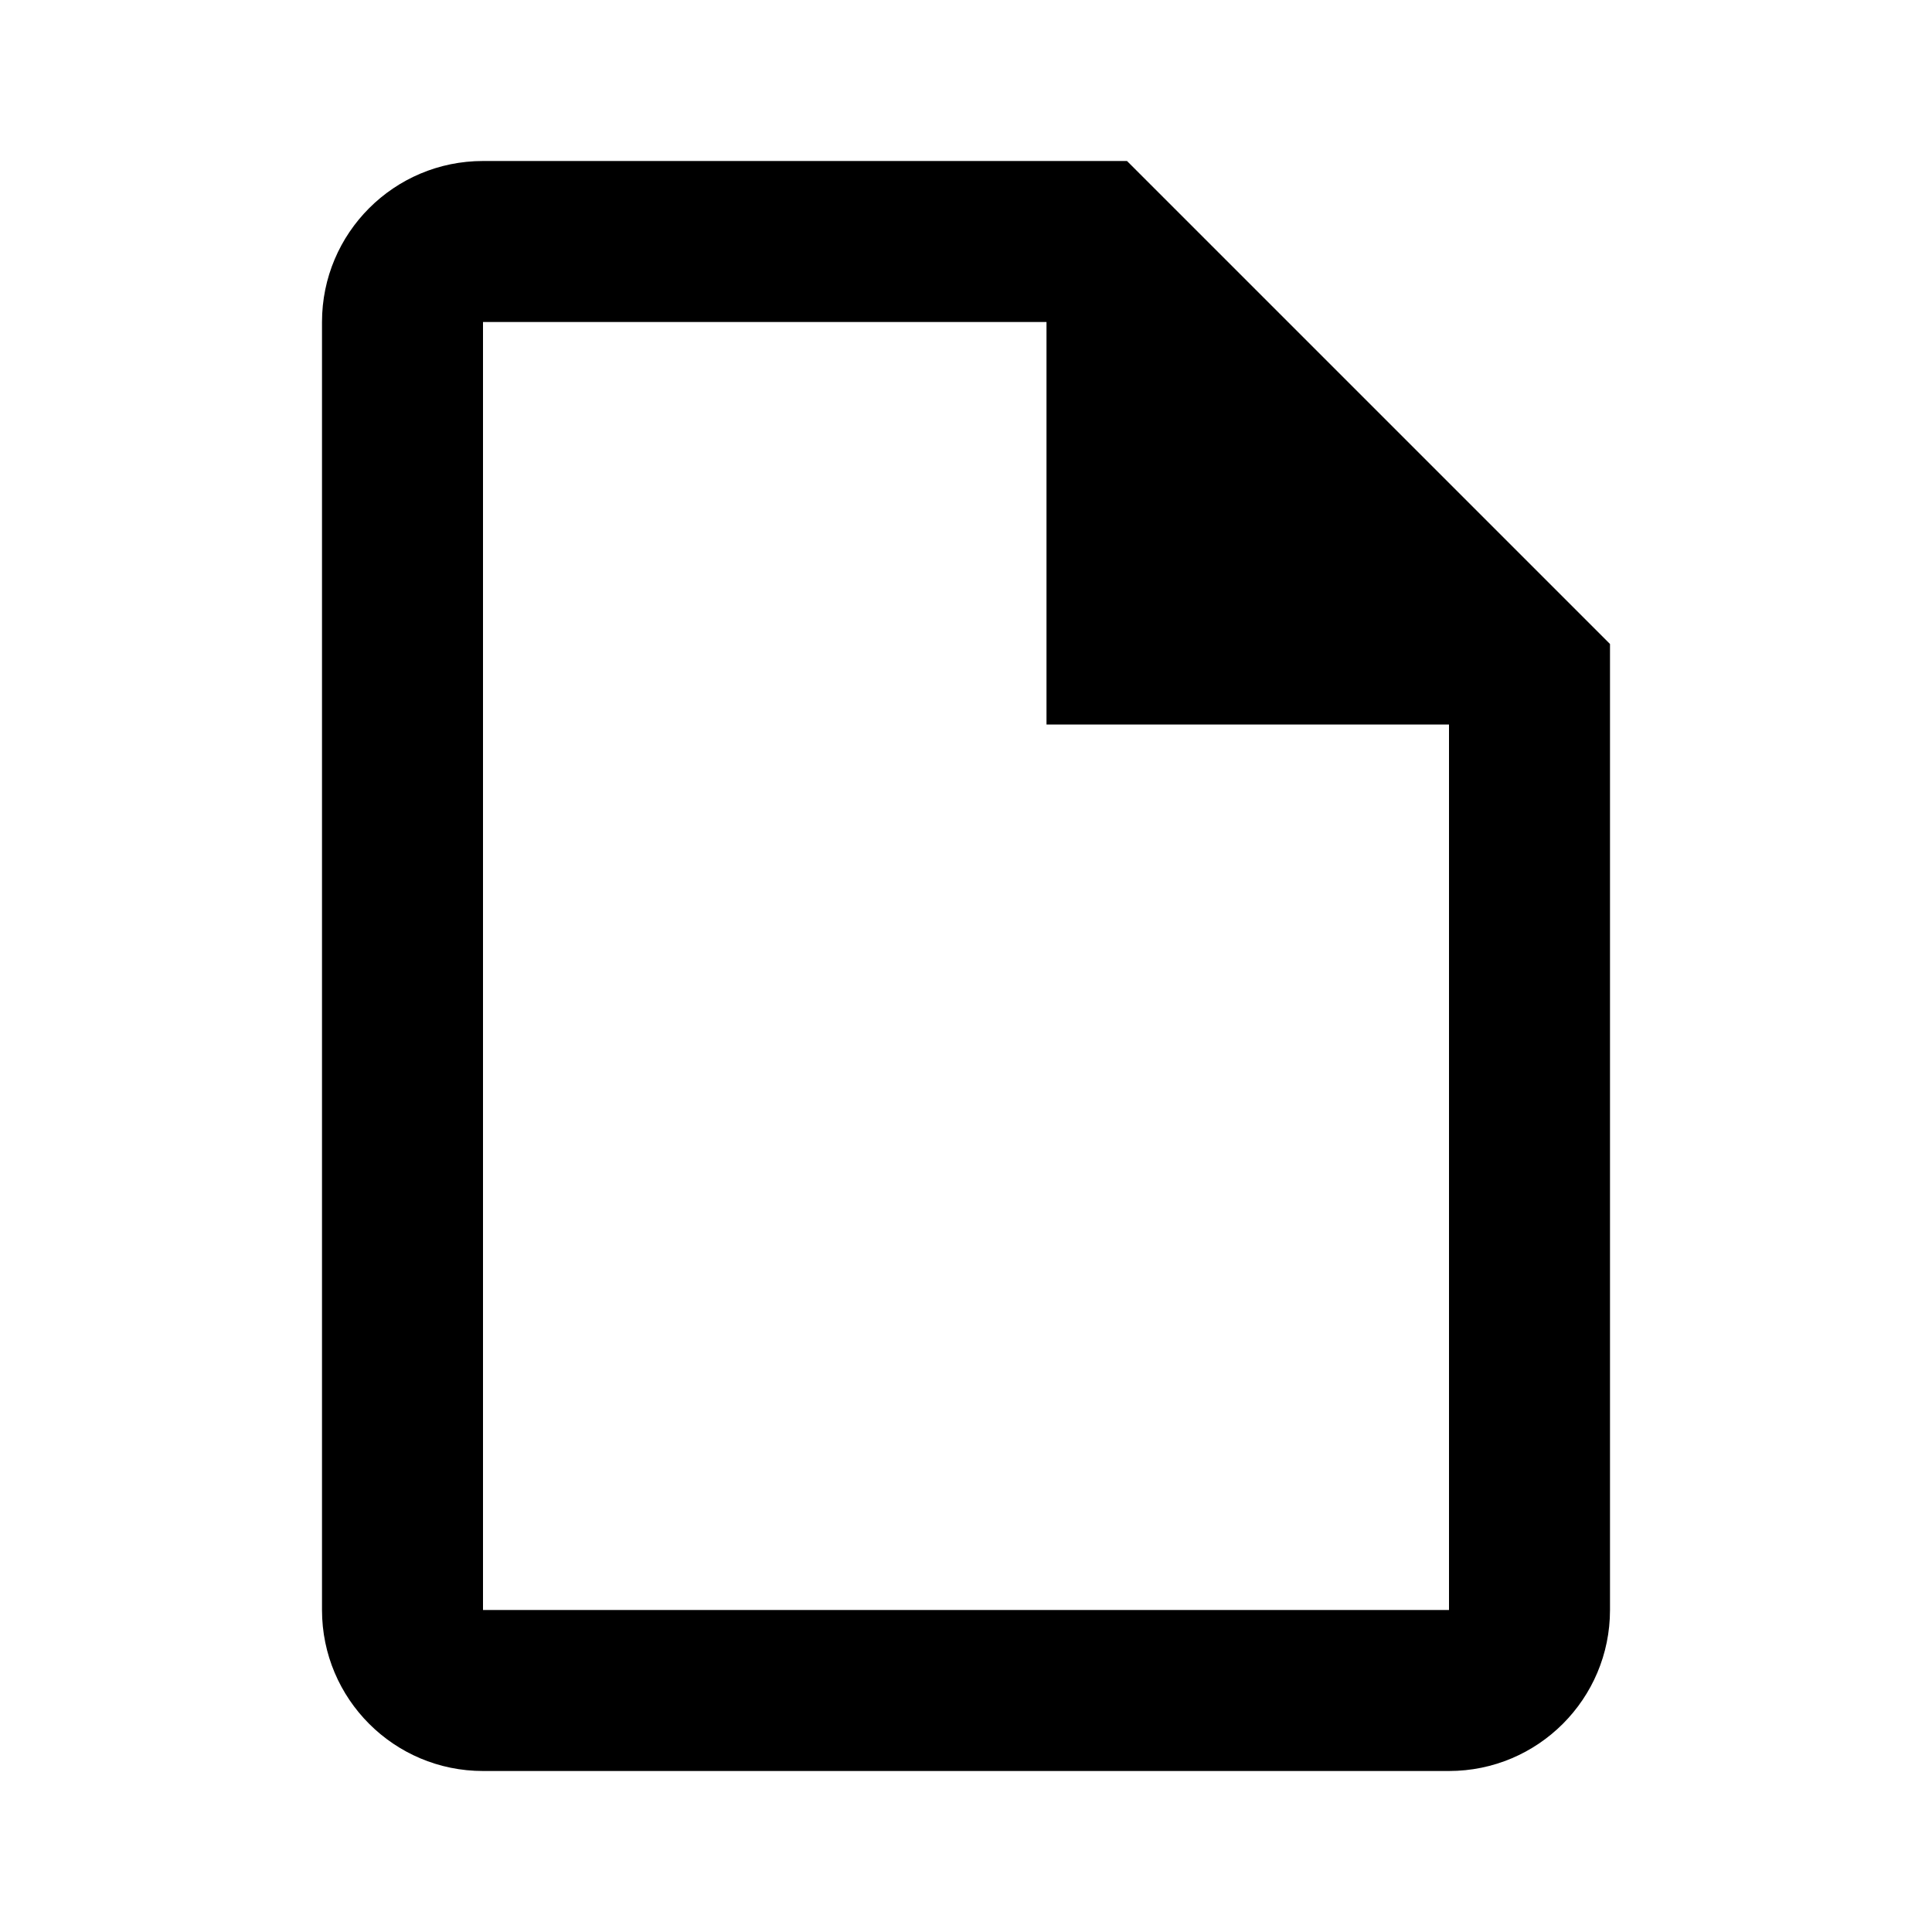
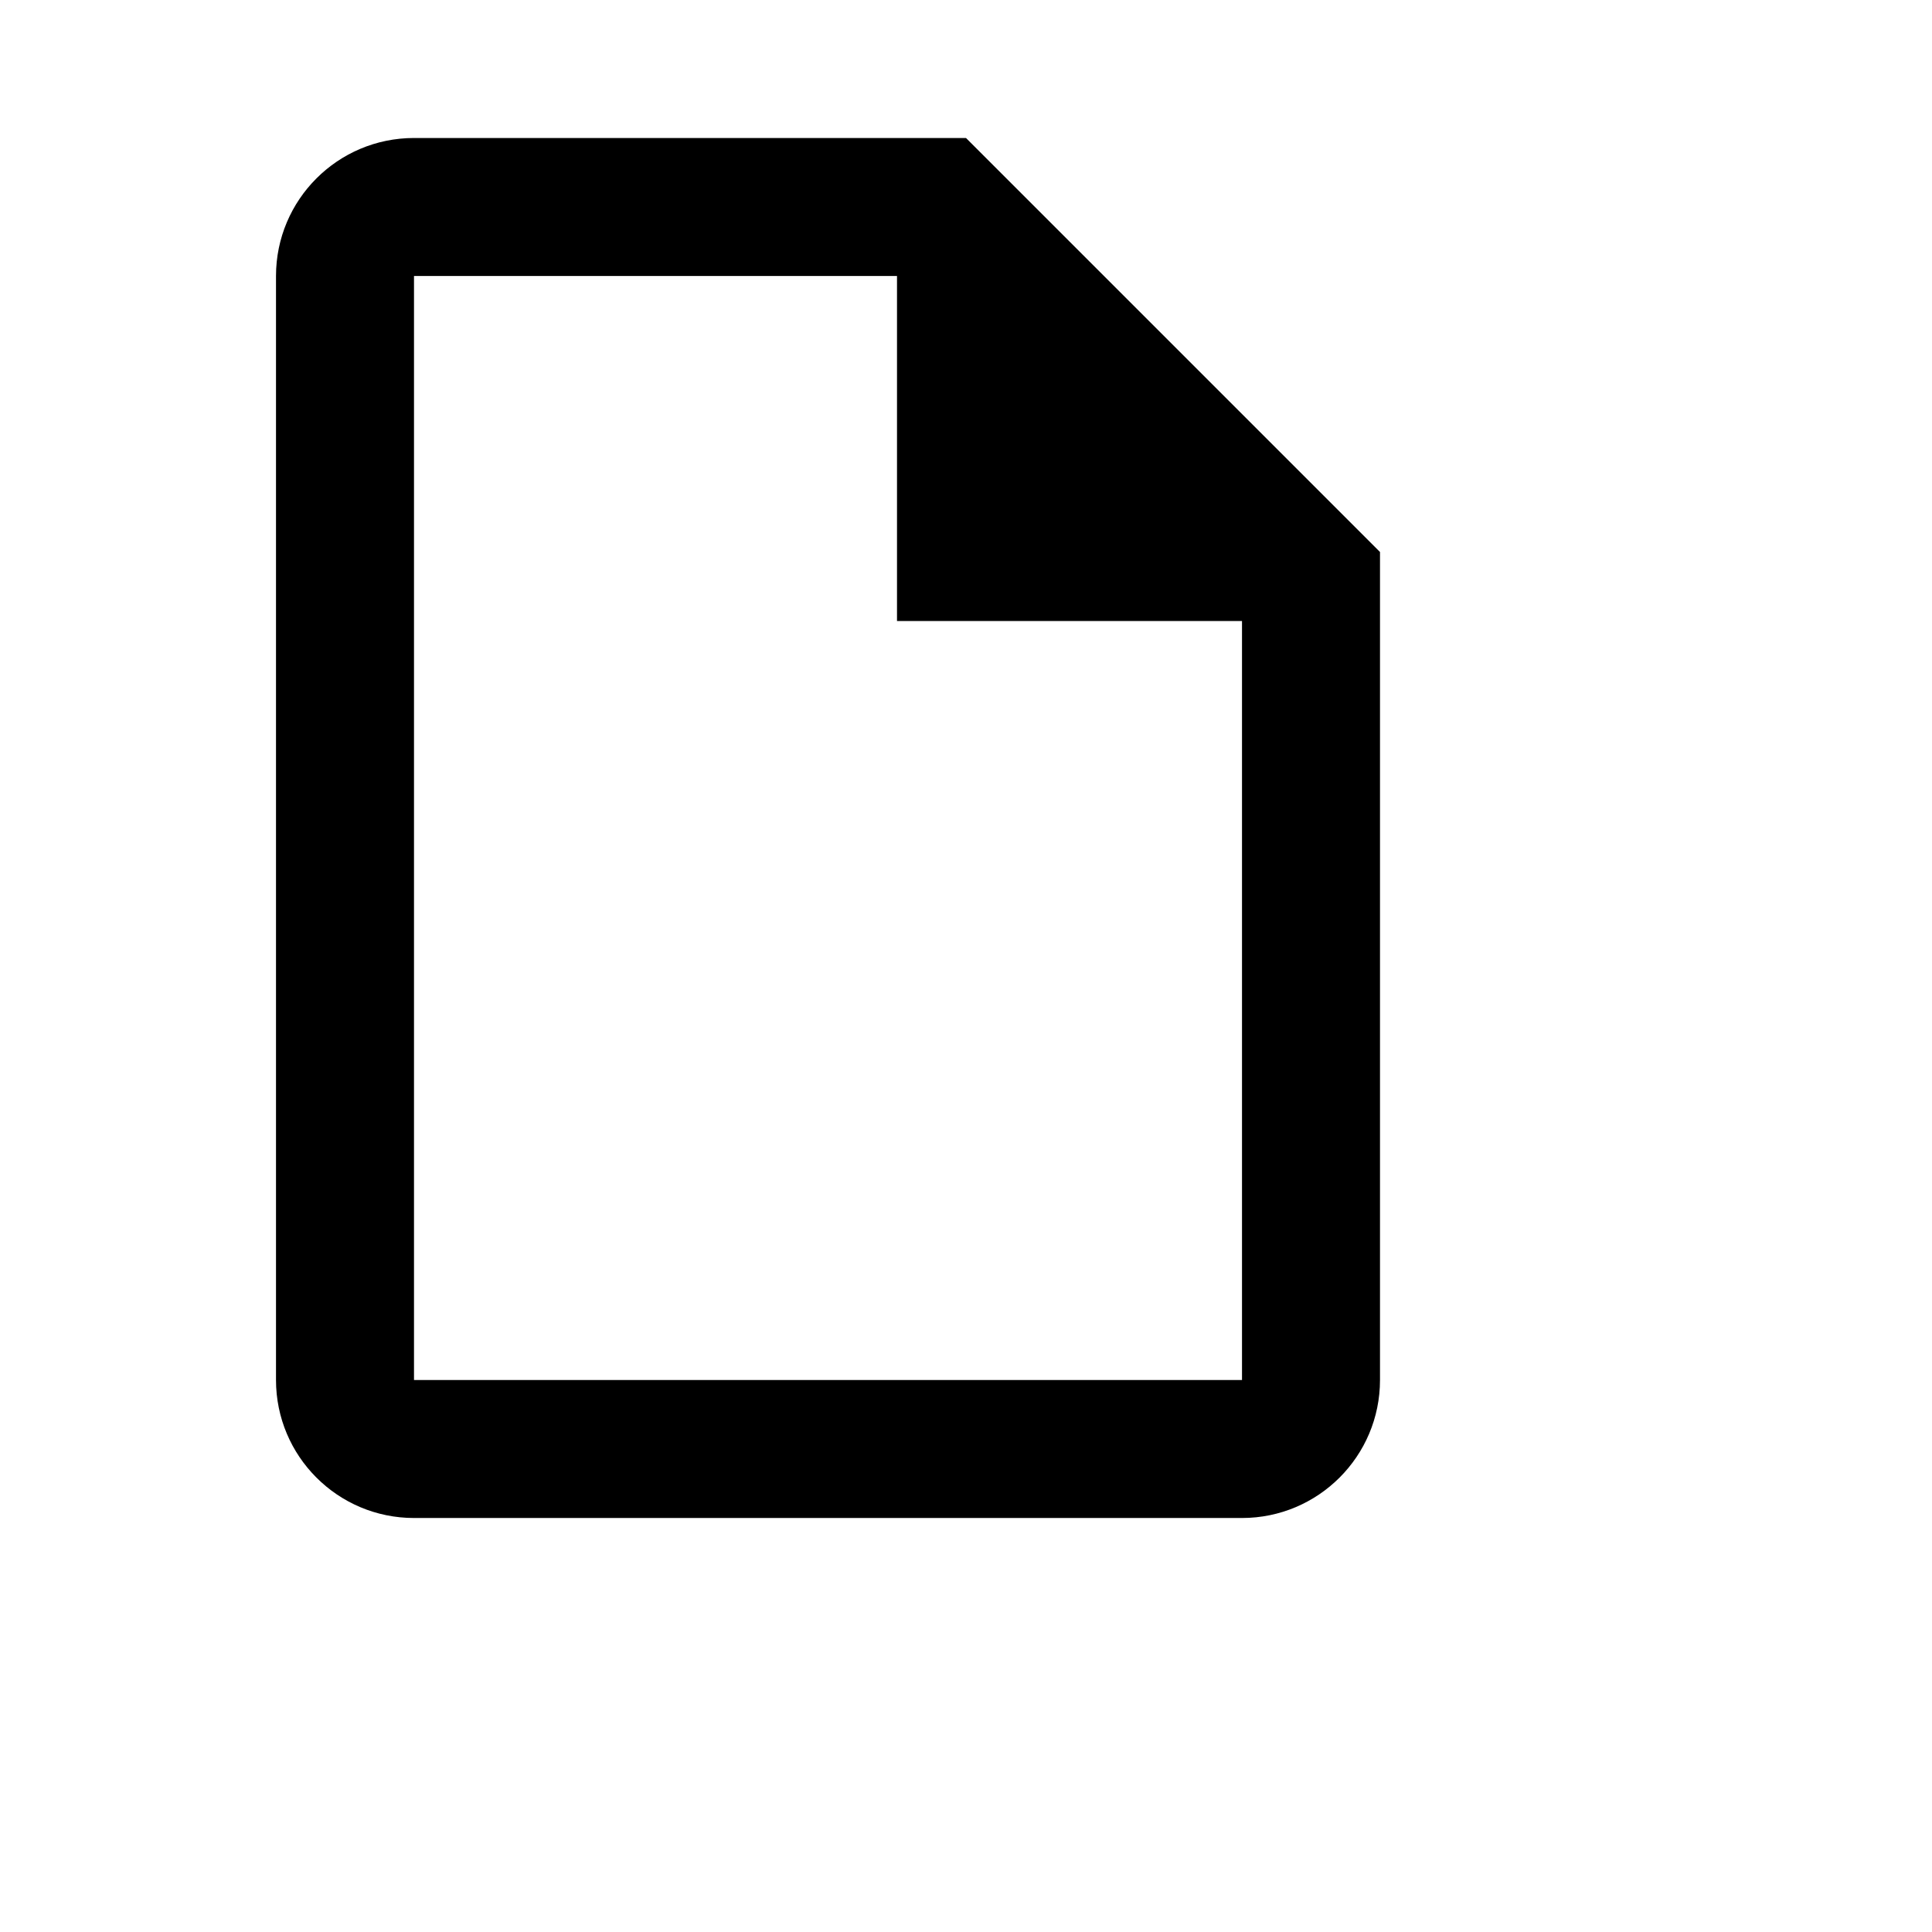
- <svg xmlns="http://www.w3.org/2000/svg" version="1.1" width="24" height="24" viewBox="0 0 24 24">
+ <svg xmlns="http://www.w3.org/2000/svg" class="h-4 w-4" viewBox="0 0 28 28" stroke="#919191" stroke-width="0">
  <path d="M14,2H6A2,2 0 0,0 4,4V20A2,2 0 0,0 6,22H18A2,2 0 0,0 20,20V8L14,2M18,20H6V4H13V9H18V20Z" />
</svg>
